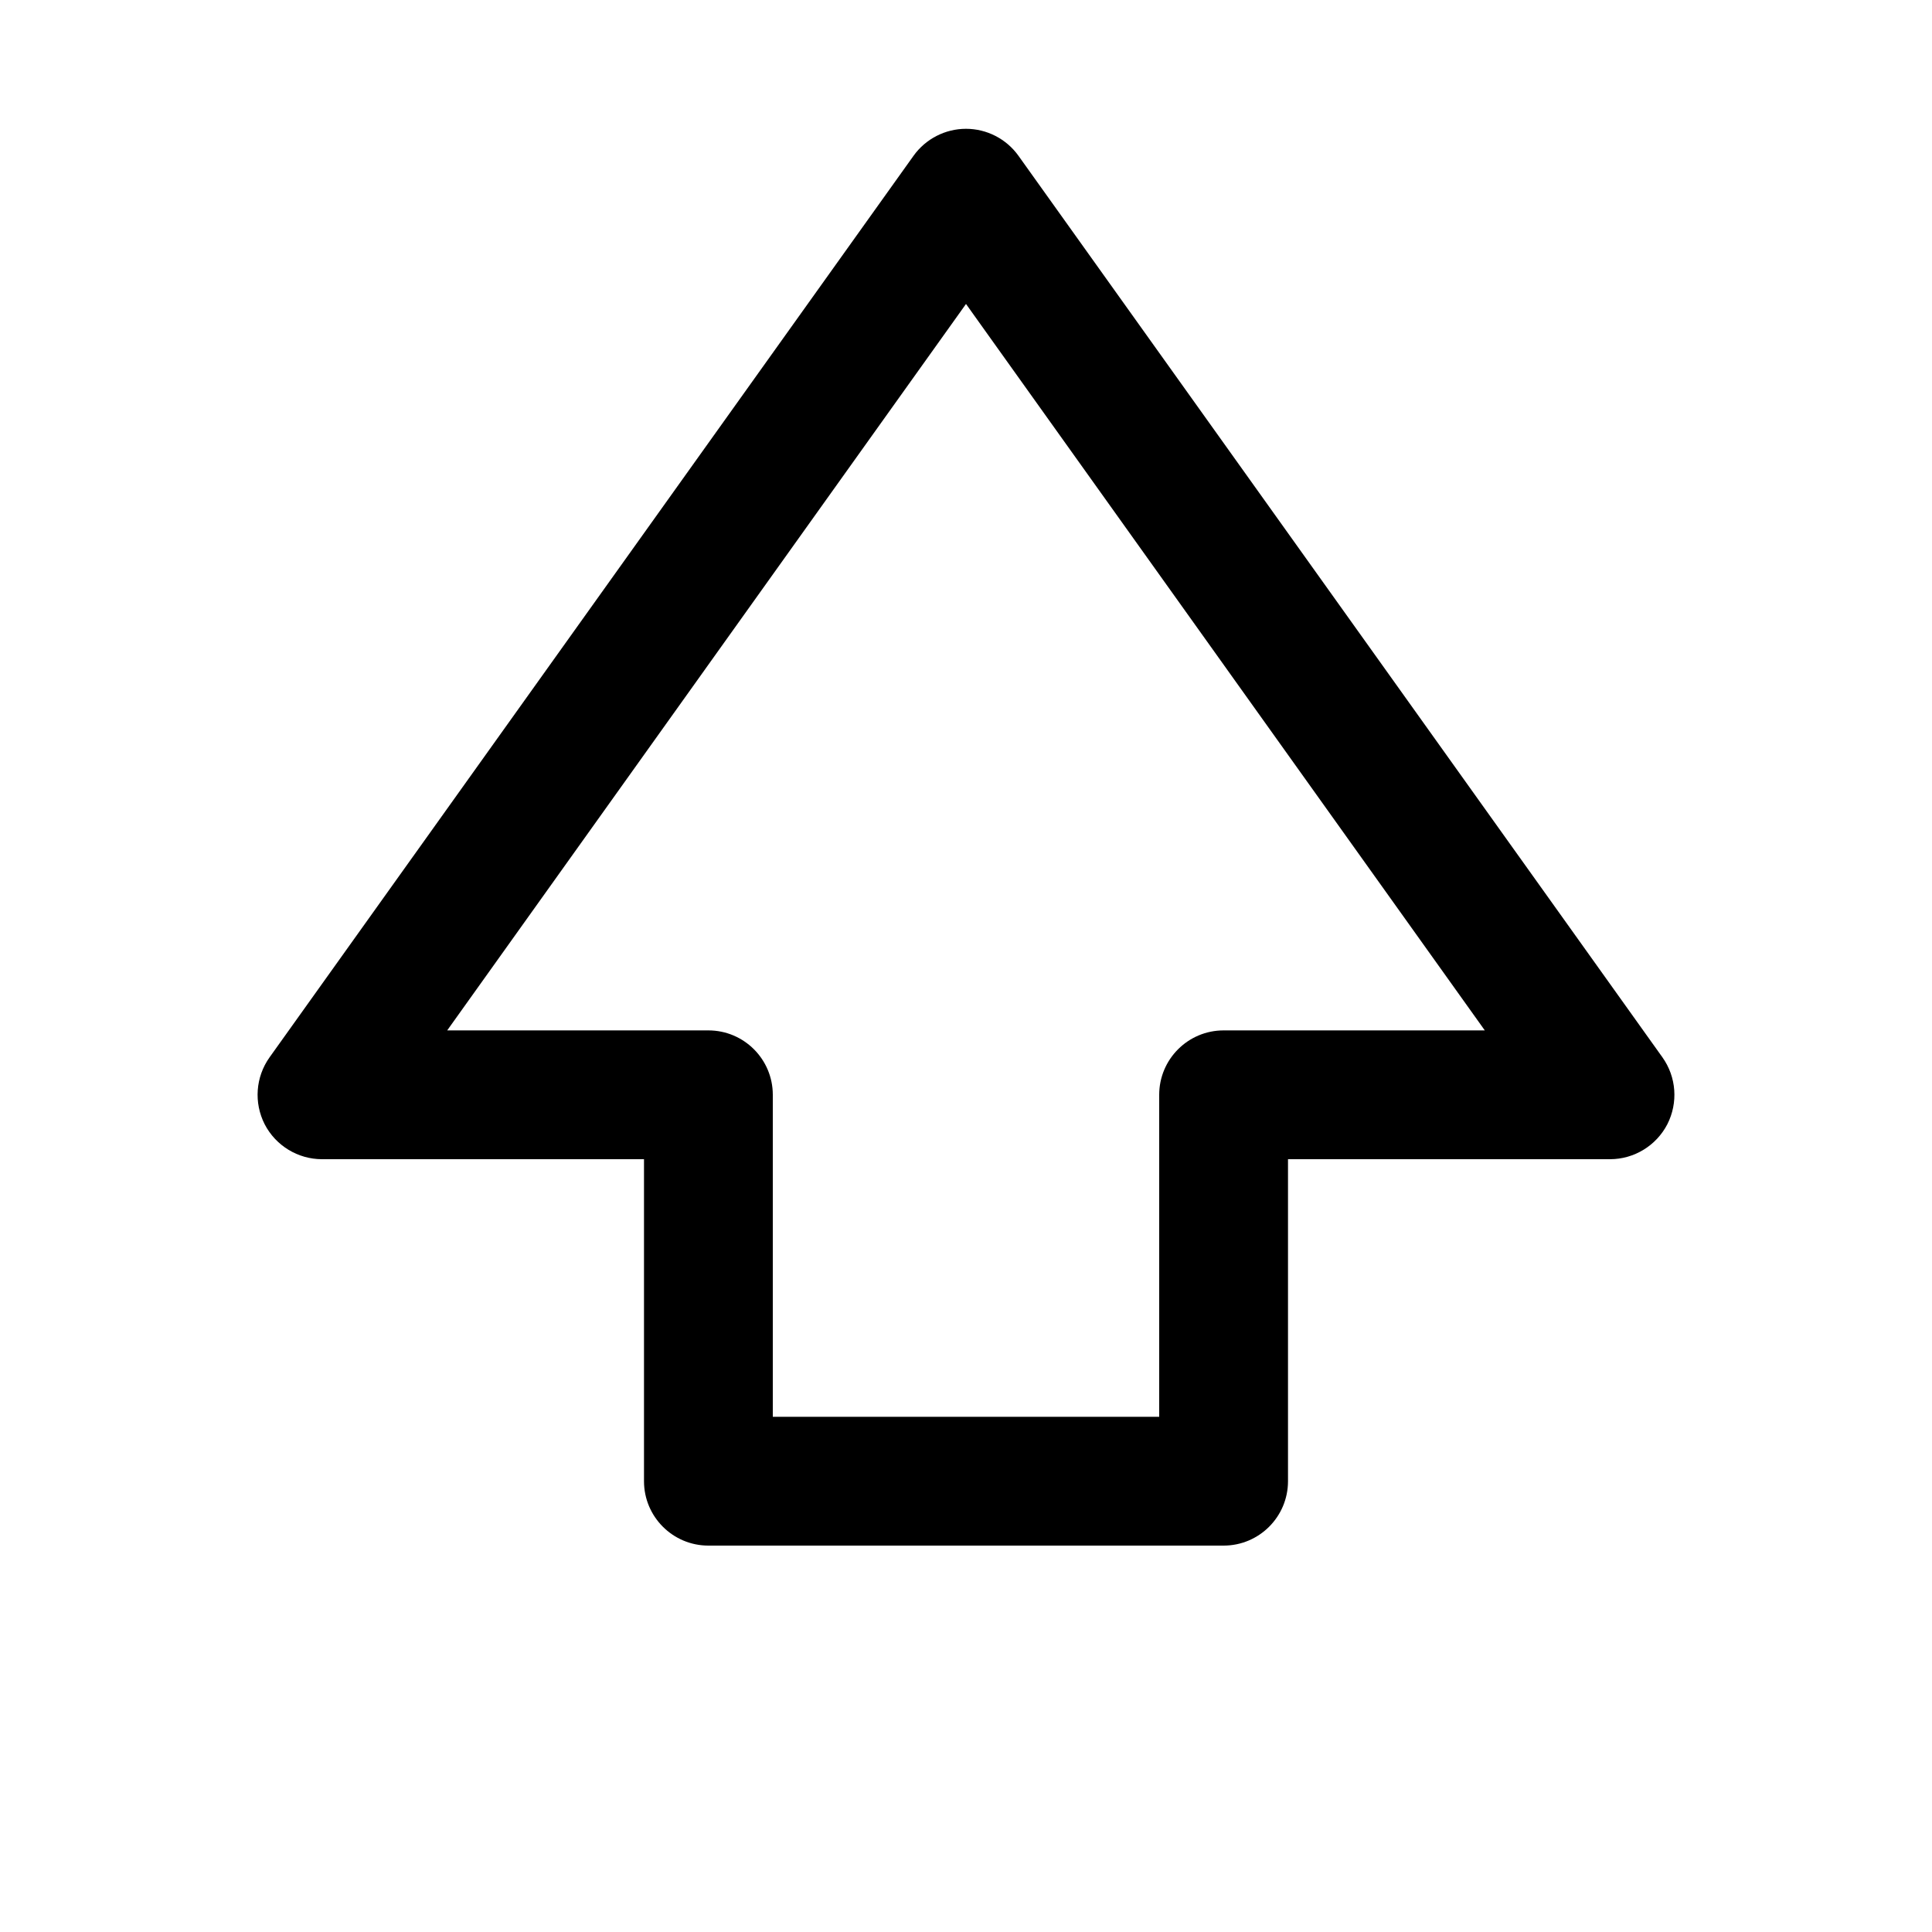
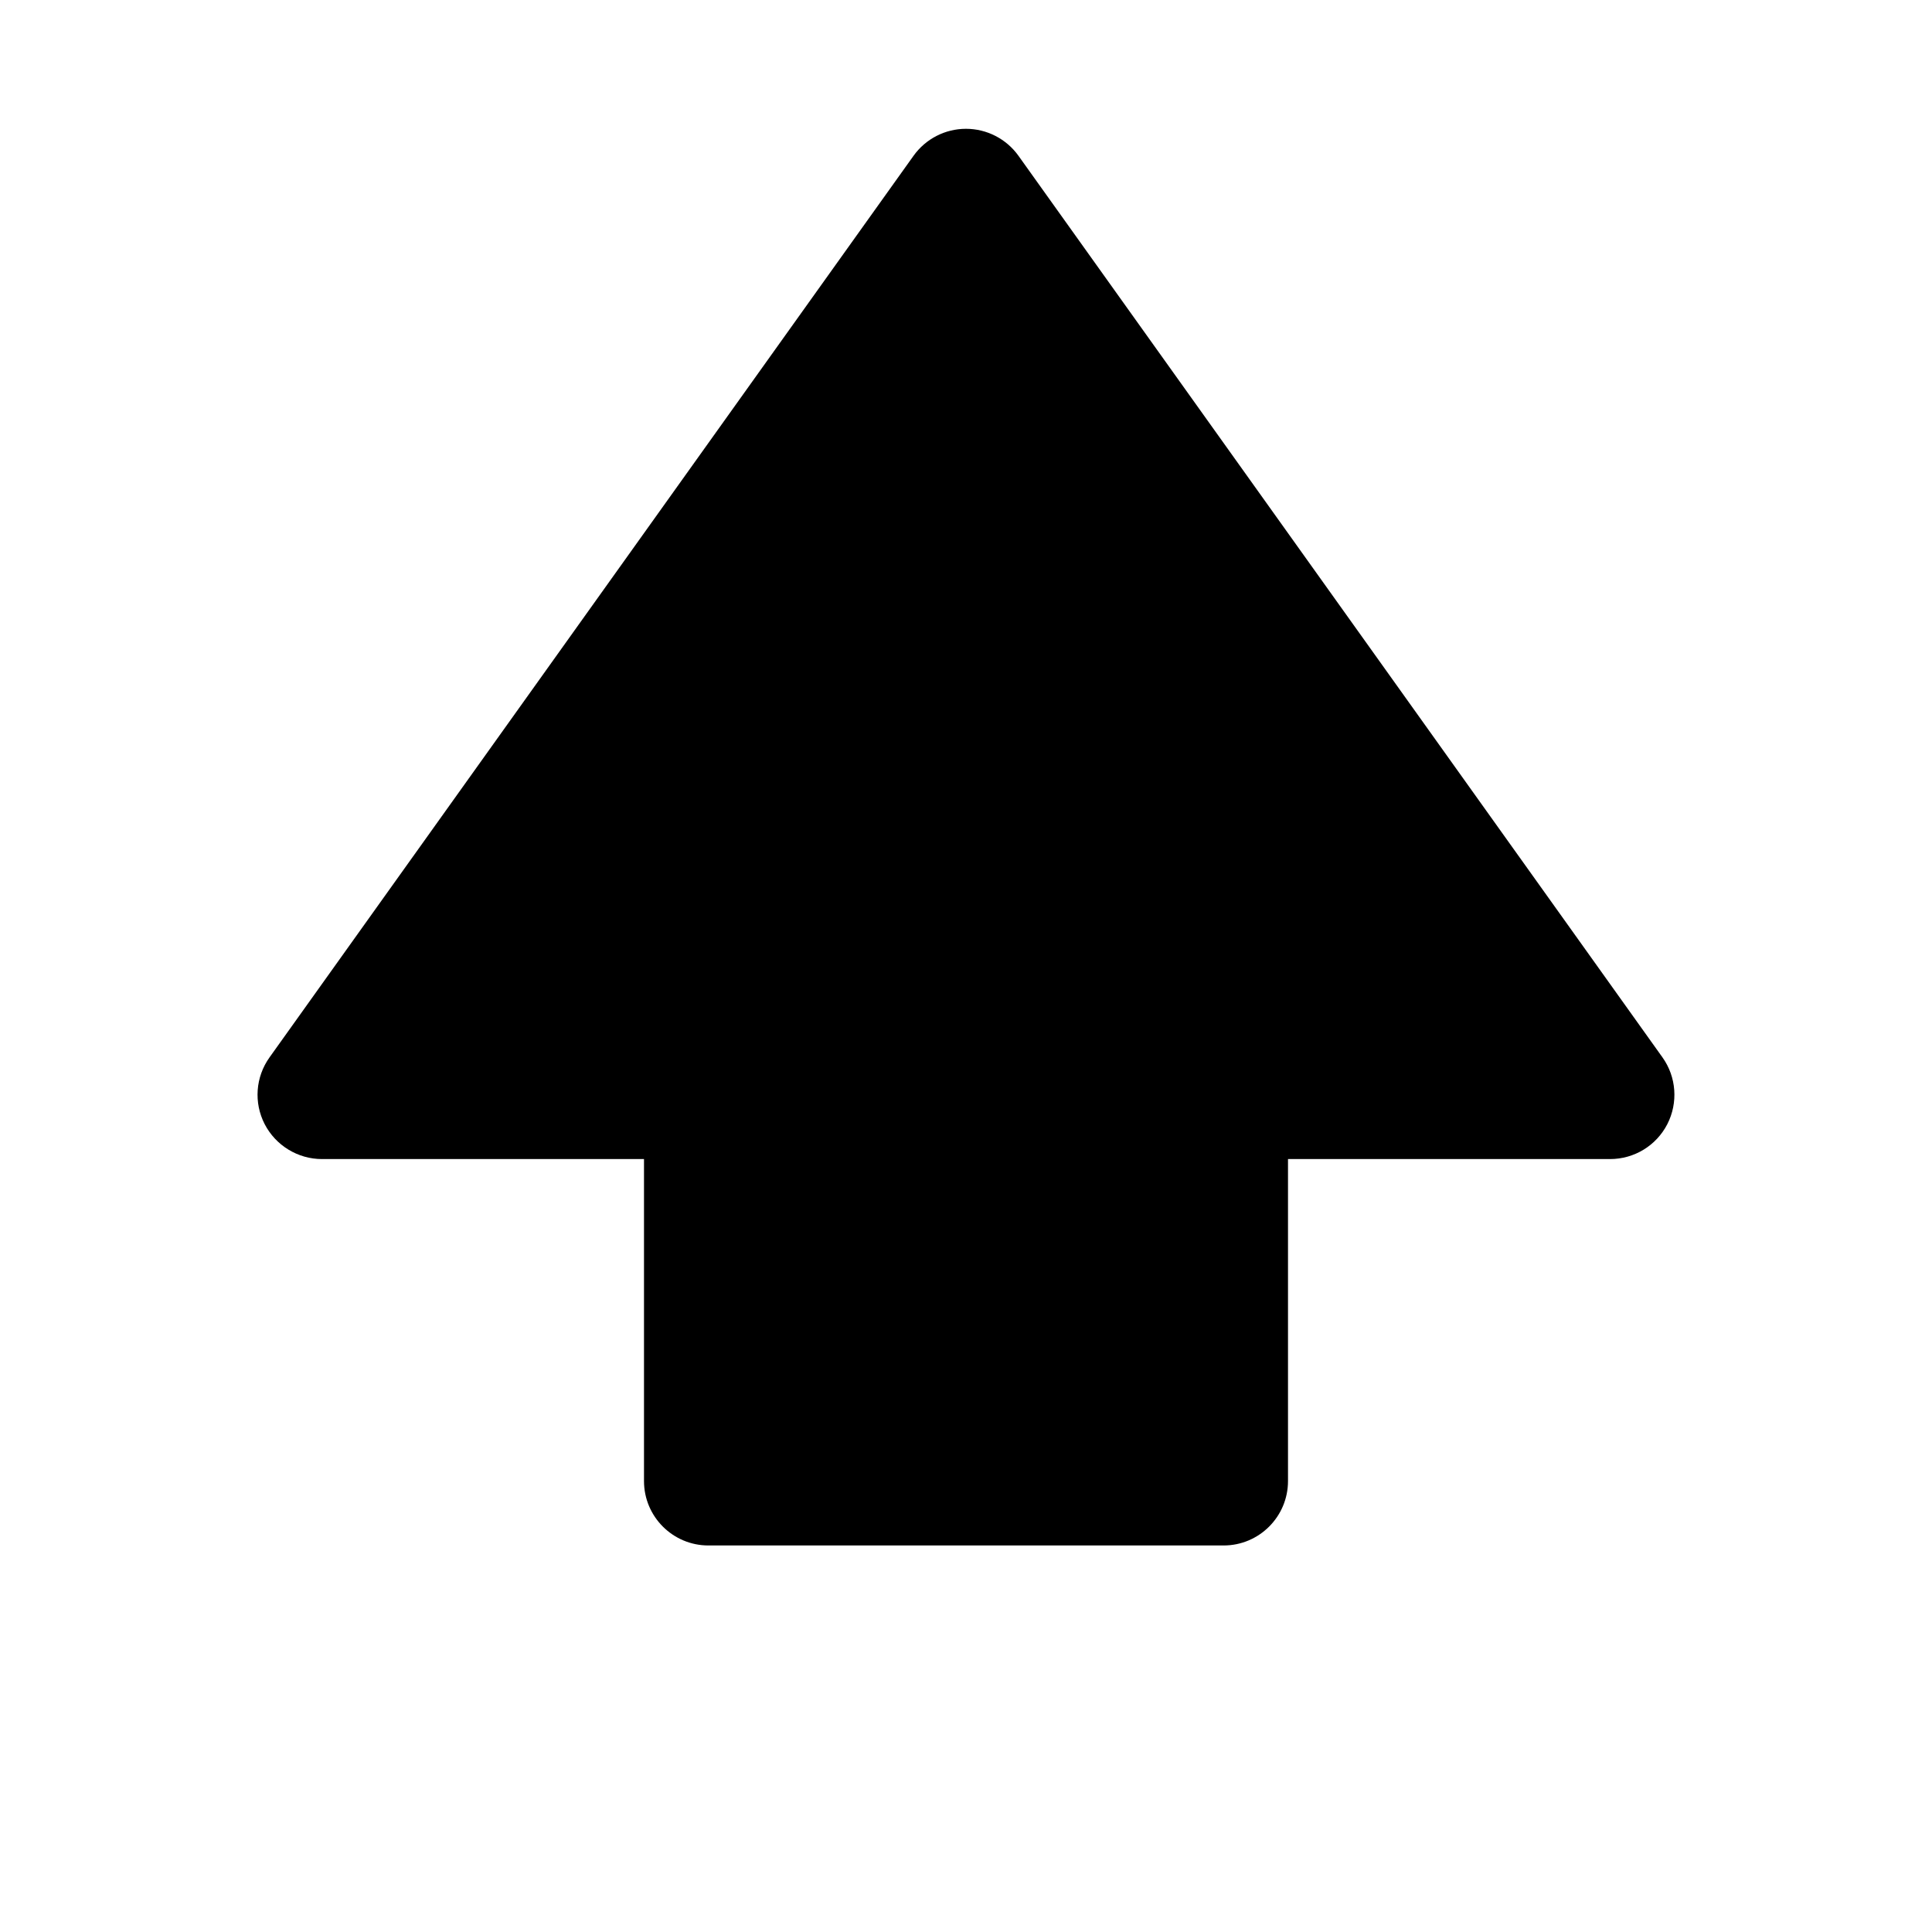
<svg xmlns="http://www.w3.org/2000/svg" width="15" height="15" viewBox="0 0 15 15" fill="none">
-   <path d="M7.5 1C7.661 1 7.813 1.078 7.907 1.209L12.907 8.209C13.016 8.362 13.03 8.562 12.945 8.729C12.859 8.895 12.687 9 12.5 9H10V11.5C10 11.776 9.776 12 9.5 12H5.5C5.224 12 5 11.776 5 11.5V9H2.5C2.313 9 2.141 8.895 2.055 8.729C1.97 8.562 1.984 8.362 2.093 8.209L7.093 1.209C7.187 1.078 7.339 1 7.5 1ZM3.472 8H5.5C5.776 8 6 8.224 6 8.5V11H9V8.5C9 8.224 9.224 8 9.5 8H11.528L7.5 2.36L3.472 8Z" fill="currentColor" fill-rule="evenodd" clip-rule="evenodd" style="--darkreader-inline-fill: currentColor;" data-darkreader-inline-fill="" />
+   <path d="m7.5 1c0.161 0 0.313 0.078 0.407 0.209l5 7c0.109 0.152 0.123 0.353 0.038 0.519-0.086 0.167-0.257 0.271-0.445 0.271h-2.5v2.5c0 0.276-0.224 0.5-0.5 0.5h-4c-0.276 0-0.5-0.224-0.5-0.5v-2.5h-2.5c-0.187 0-0.359-0.105-0.445-0.271-0.086-0.167-0.071-0.367 0.038-0.519l5-7c0.094-0.131 0.245-0.209 0.407-0.209z" fill="currentColor" fill-rule="evenodd" clip-rule="evenodd" />
</svg>
